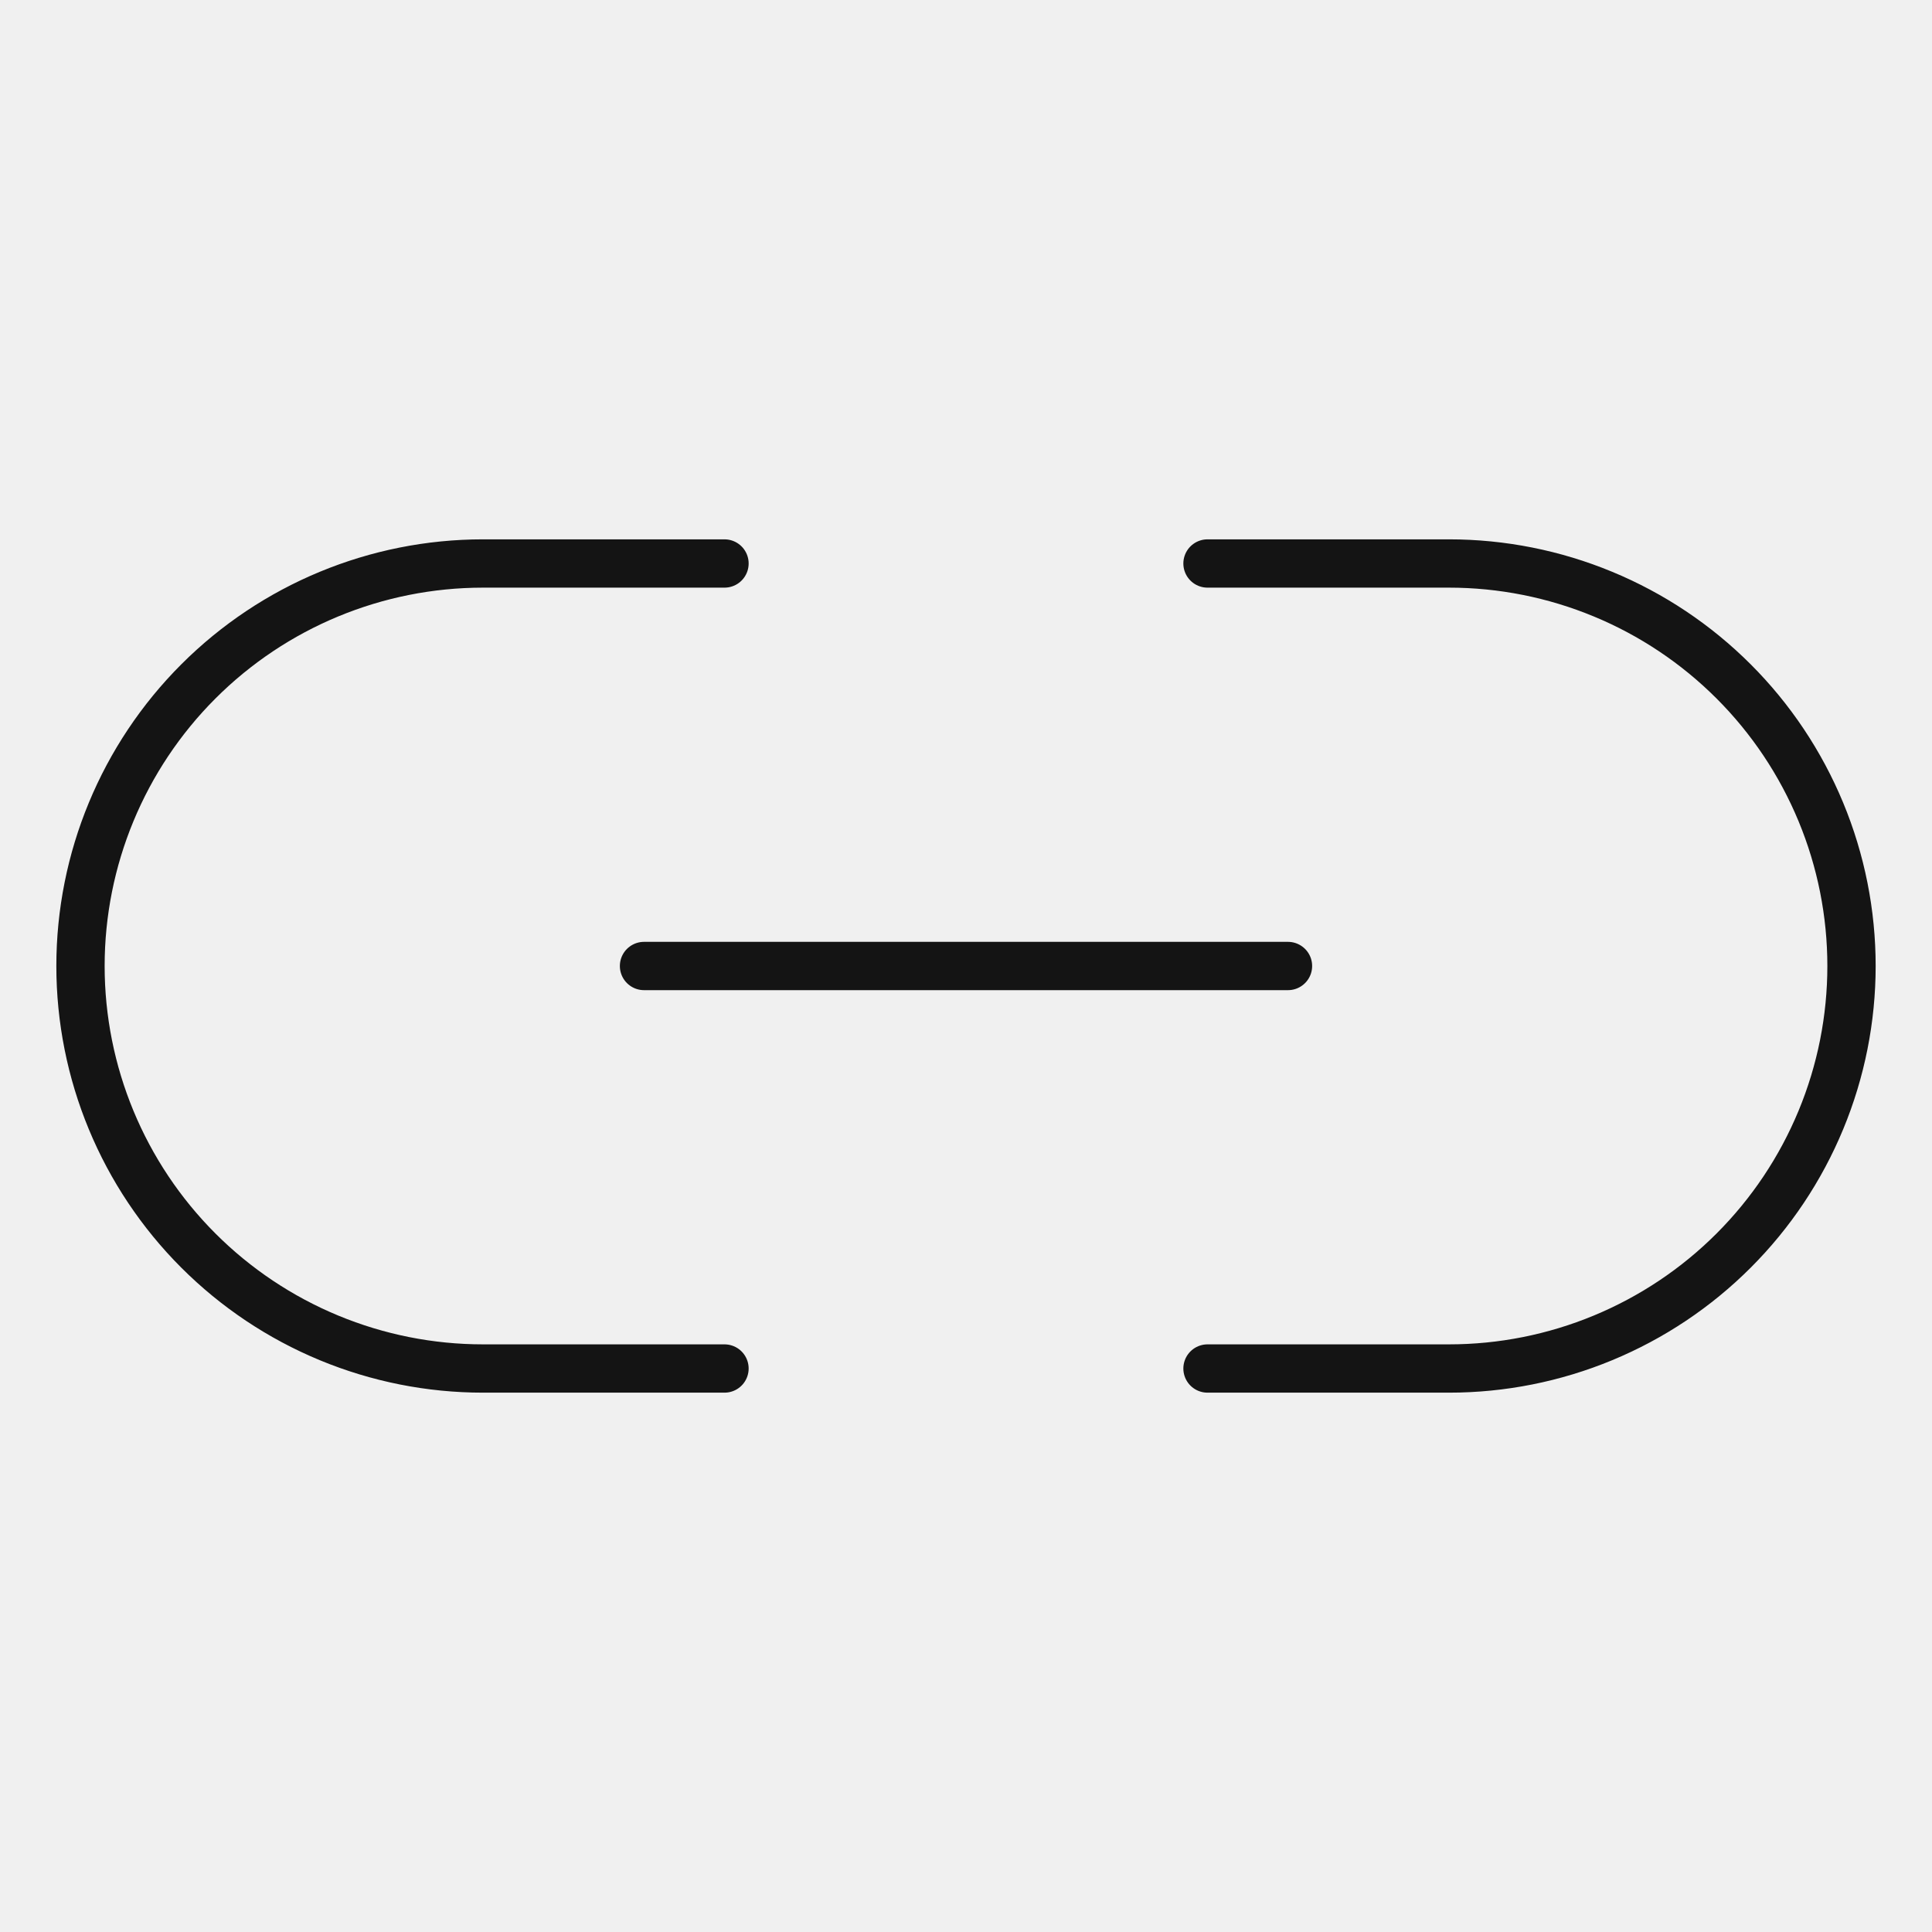
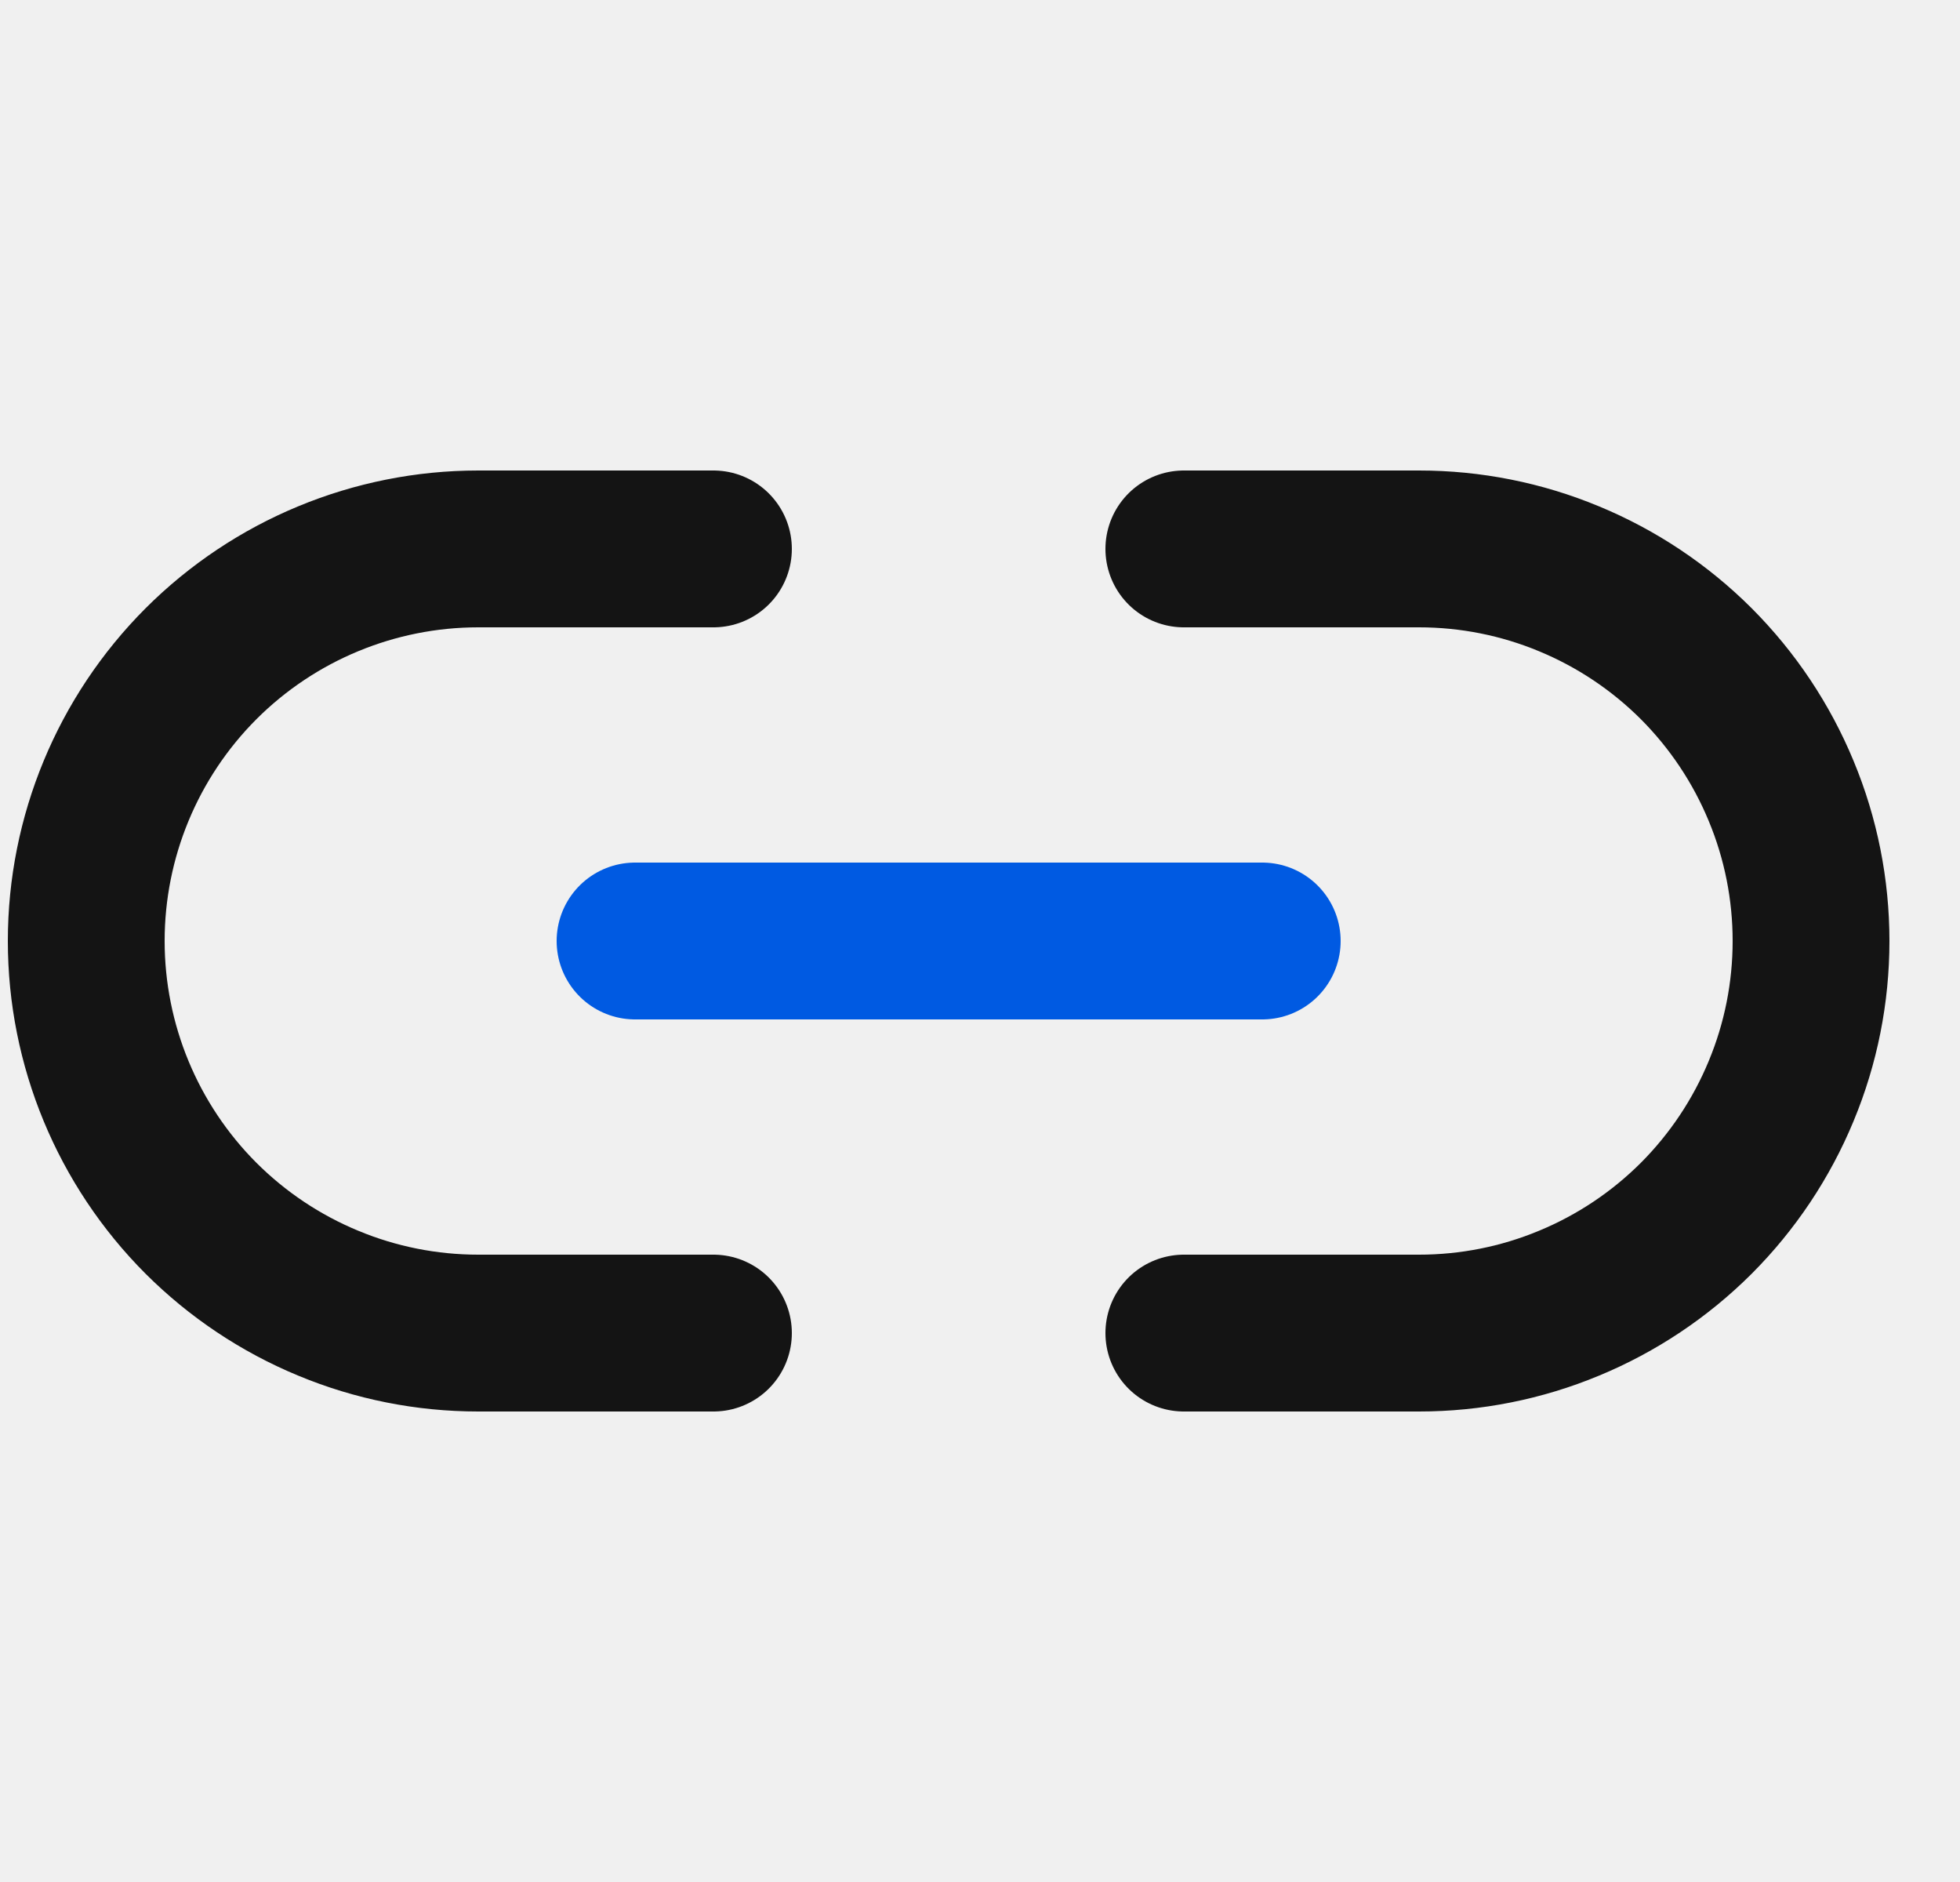
- <svg xmlns="http://www.w3.org/2000/svg" width="80" height="80" viewBox="0 0 80 80" fill="none">
-   <g id="link-2">
-     <path id="Vector" d="M50 23.333L60 23.333C62.189 23.333 64.356 23.764 66.378 24.602C68.4 25.439 70.237 26.667 71.785 28.215C73.333 29.762 74.56 31.6 75.398 33.622C76.236 35.644 76.667 37.811 76.667 40C76.667 42.189 76.236 44.356 75.398 46.378C74.56 48.4 73.333 50.237 71.785 51.785C70.237 53.333 68.4 54.56 66.378 55.398C64.356 56.236 62.189 56.667 60 56.667H50M30 56.667H20C17.811 56.667 15.644 56.236 13.622 55.398C11.6 54.56 9.763 53.333 8.215 51.785C5.089 48.659 3.333 44.42 3.333 40C3.333 35.58 5.089 31.34 8.215 28.215C11.341 25.089 15.58 23.333 20 23.333H30" stroke="#141414" stroke-width="2" stroke-linecap="round" stroke-linejoin="round" />
-     <path id="Vector_2" d="M26.667 40H53.333" stroke="#141414" stroke-width="2" stroke-linecap="round" stroke-linejoin="round" />
+ <svg xmlns="http://www.w3.org/2000/svg" width="25" height="24" viewBox="0 0 25 24" fill="none">
+   <g id="link-2" clip-path="url(#clip0_1_203)">
+     <path id="Vector" d="M15.1 7H18.1C18.757 7 19.407 7.129 20.013 7.381C20.62 7.632 21.171 8 21.636 8.464C22.1 8.929 22.468 9.48 22.719 10.087C22.971 10.693 23.1 11.343 23.1 12C23.1 12.657 22.971 13.307 22.719 13.913C22.468 14.52 22.1 15.071 21.636 15.536C21.171 16 20.62 16.368 20.013 16.619C19.407 16.871 18.757 17 18.1 17H15.1M9.1 17H6.1C5.443 17 4.793 16.871 4.187 16.619C3.58 16.368 3.029 16 2.564 15.536C1.627 14.598 1.1 13.326 1.1 12C1.1 10.674 1.627 9.402 2.564 8.464C3.502 7.527 4.774 7 6.1 7H9.1" stroke="#141414" stroke-width="2" stroke-linecap="round" stroke-linejoin="round" />
+     <path id="Vector_2" d="M8.1 12H16.1" stroke="#005AE2" stroke-width="2" stroke-linecap="round" stroke-linejoin="round" />
  </g>
+   <defs>
+     <clipPath id="clip0_1_203">
+       <rect width="24" height="24" fill="white" transform="translate(0.100006)" />
+     </clipPath>
+   </defs>
</svg>
